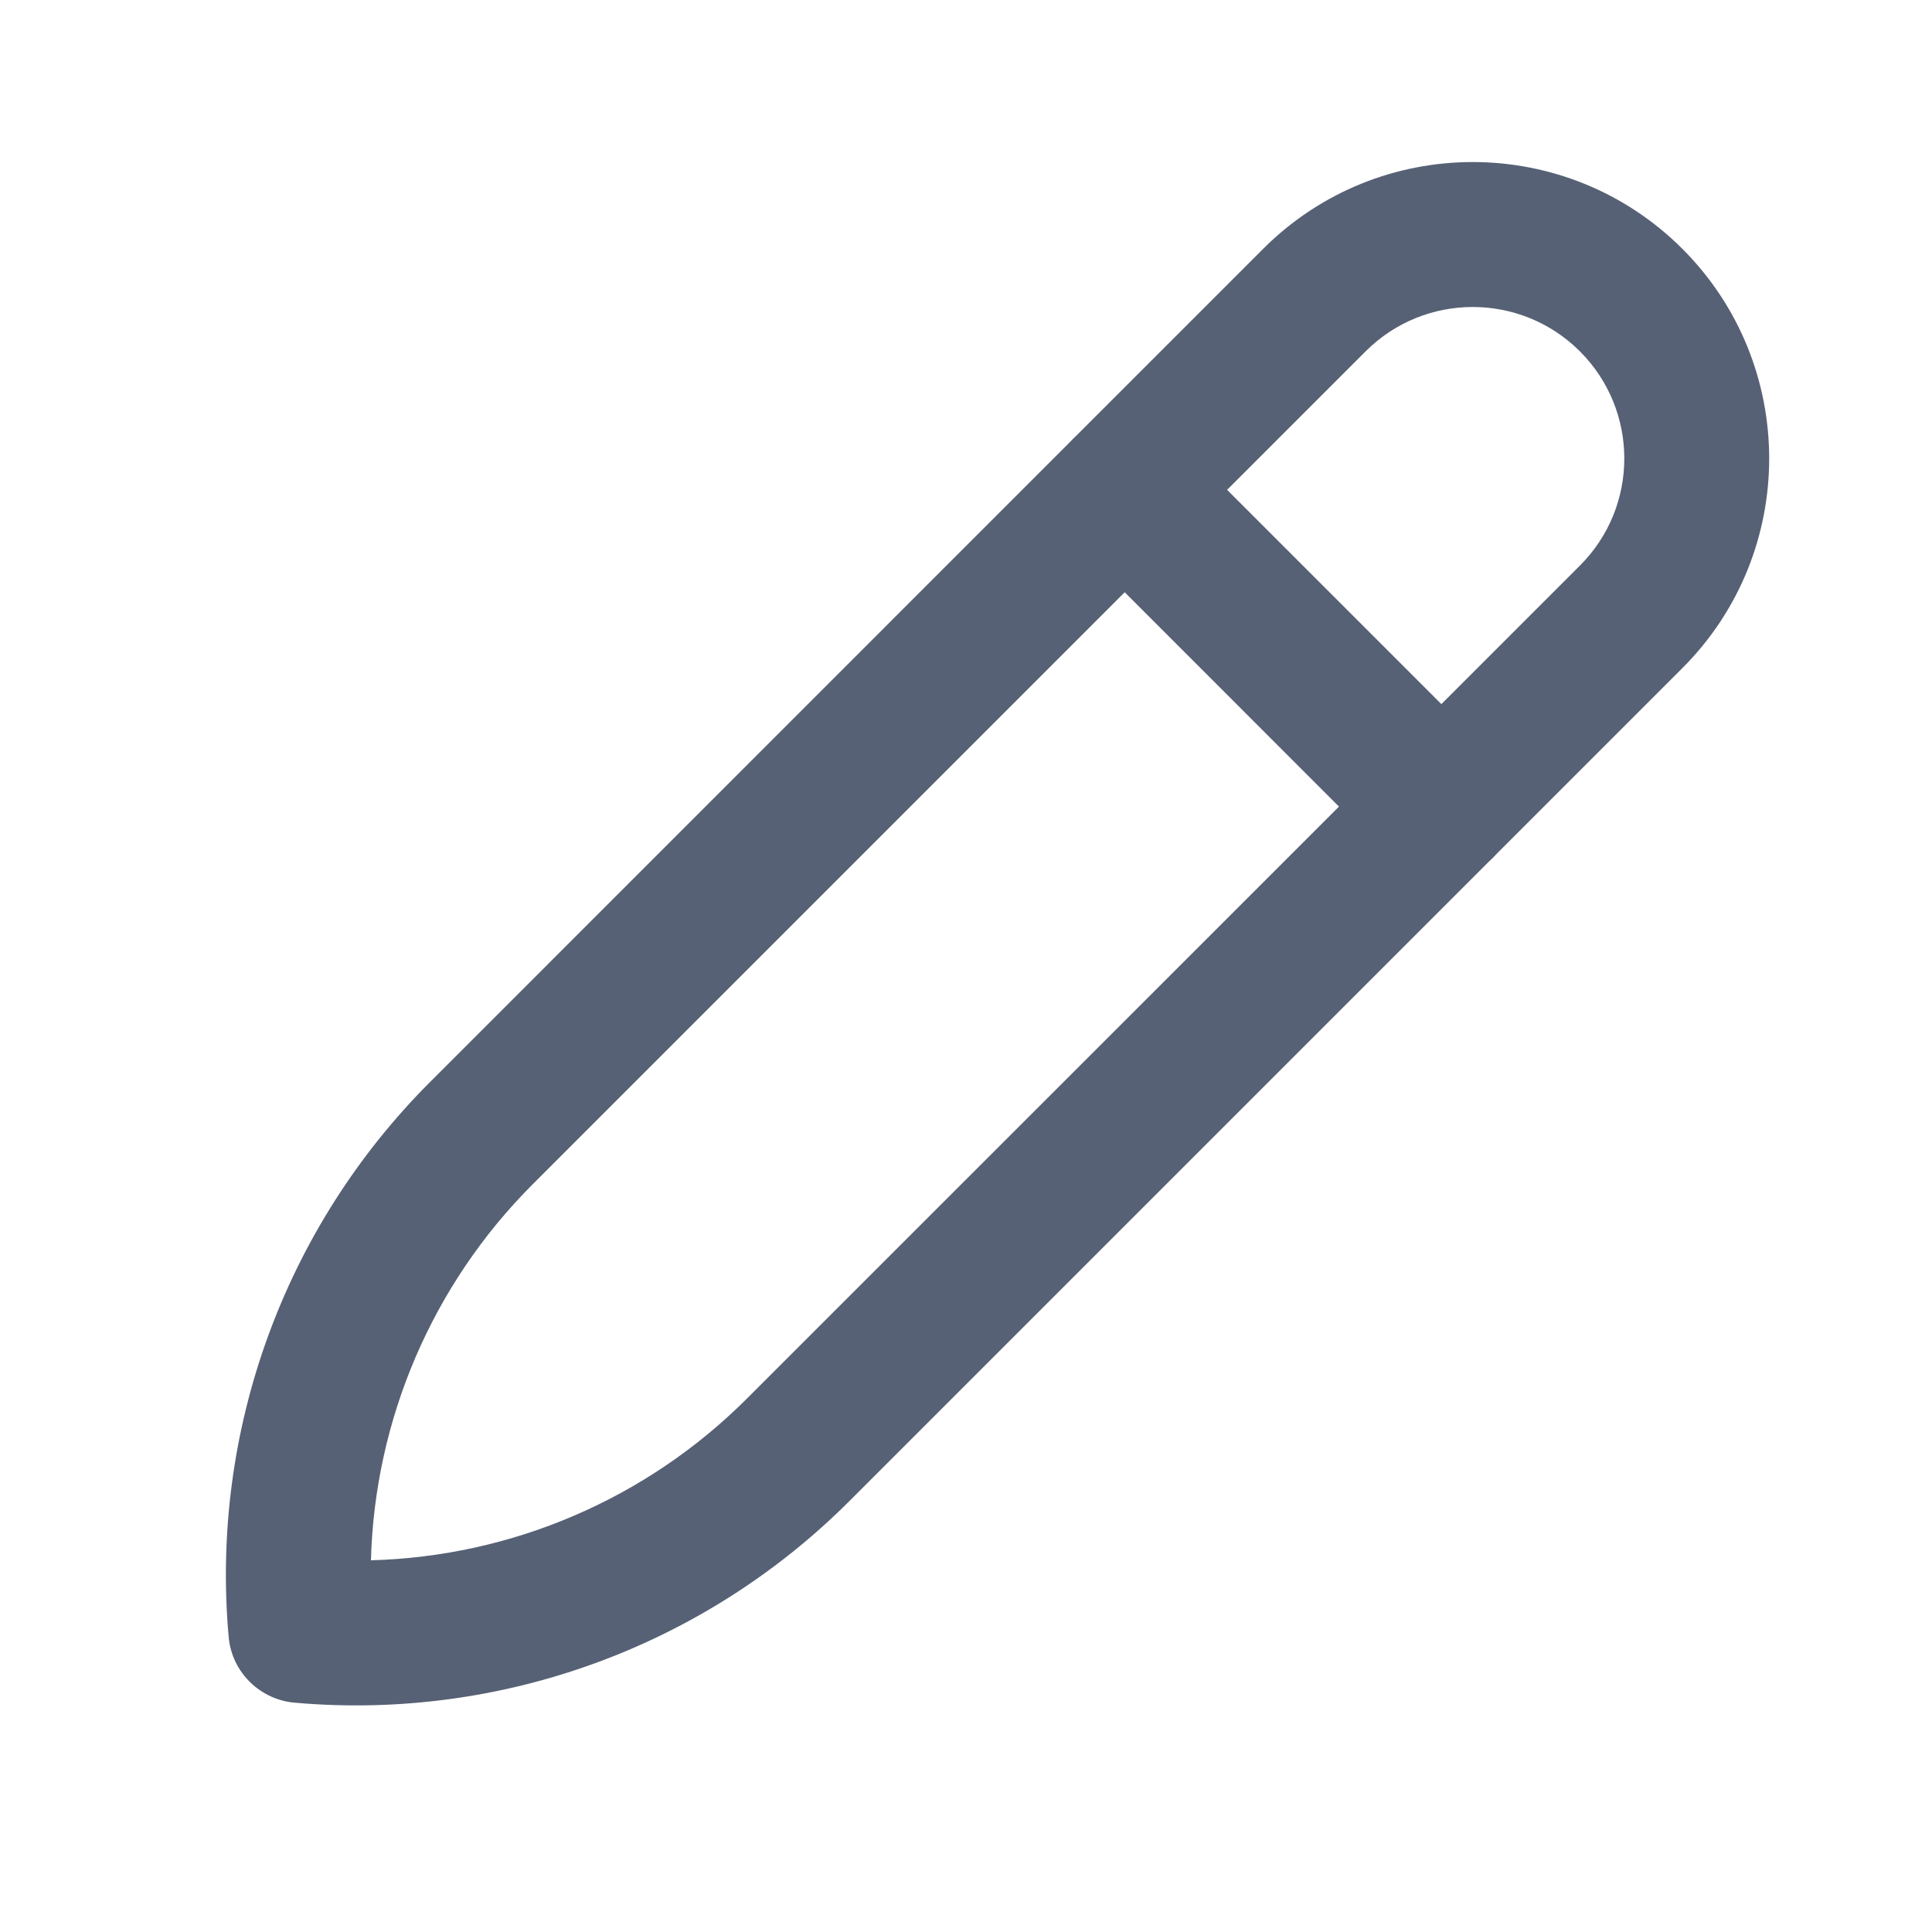
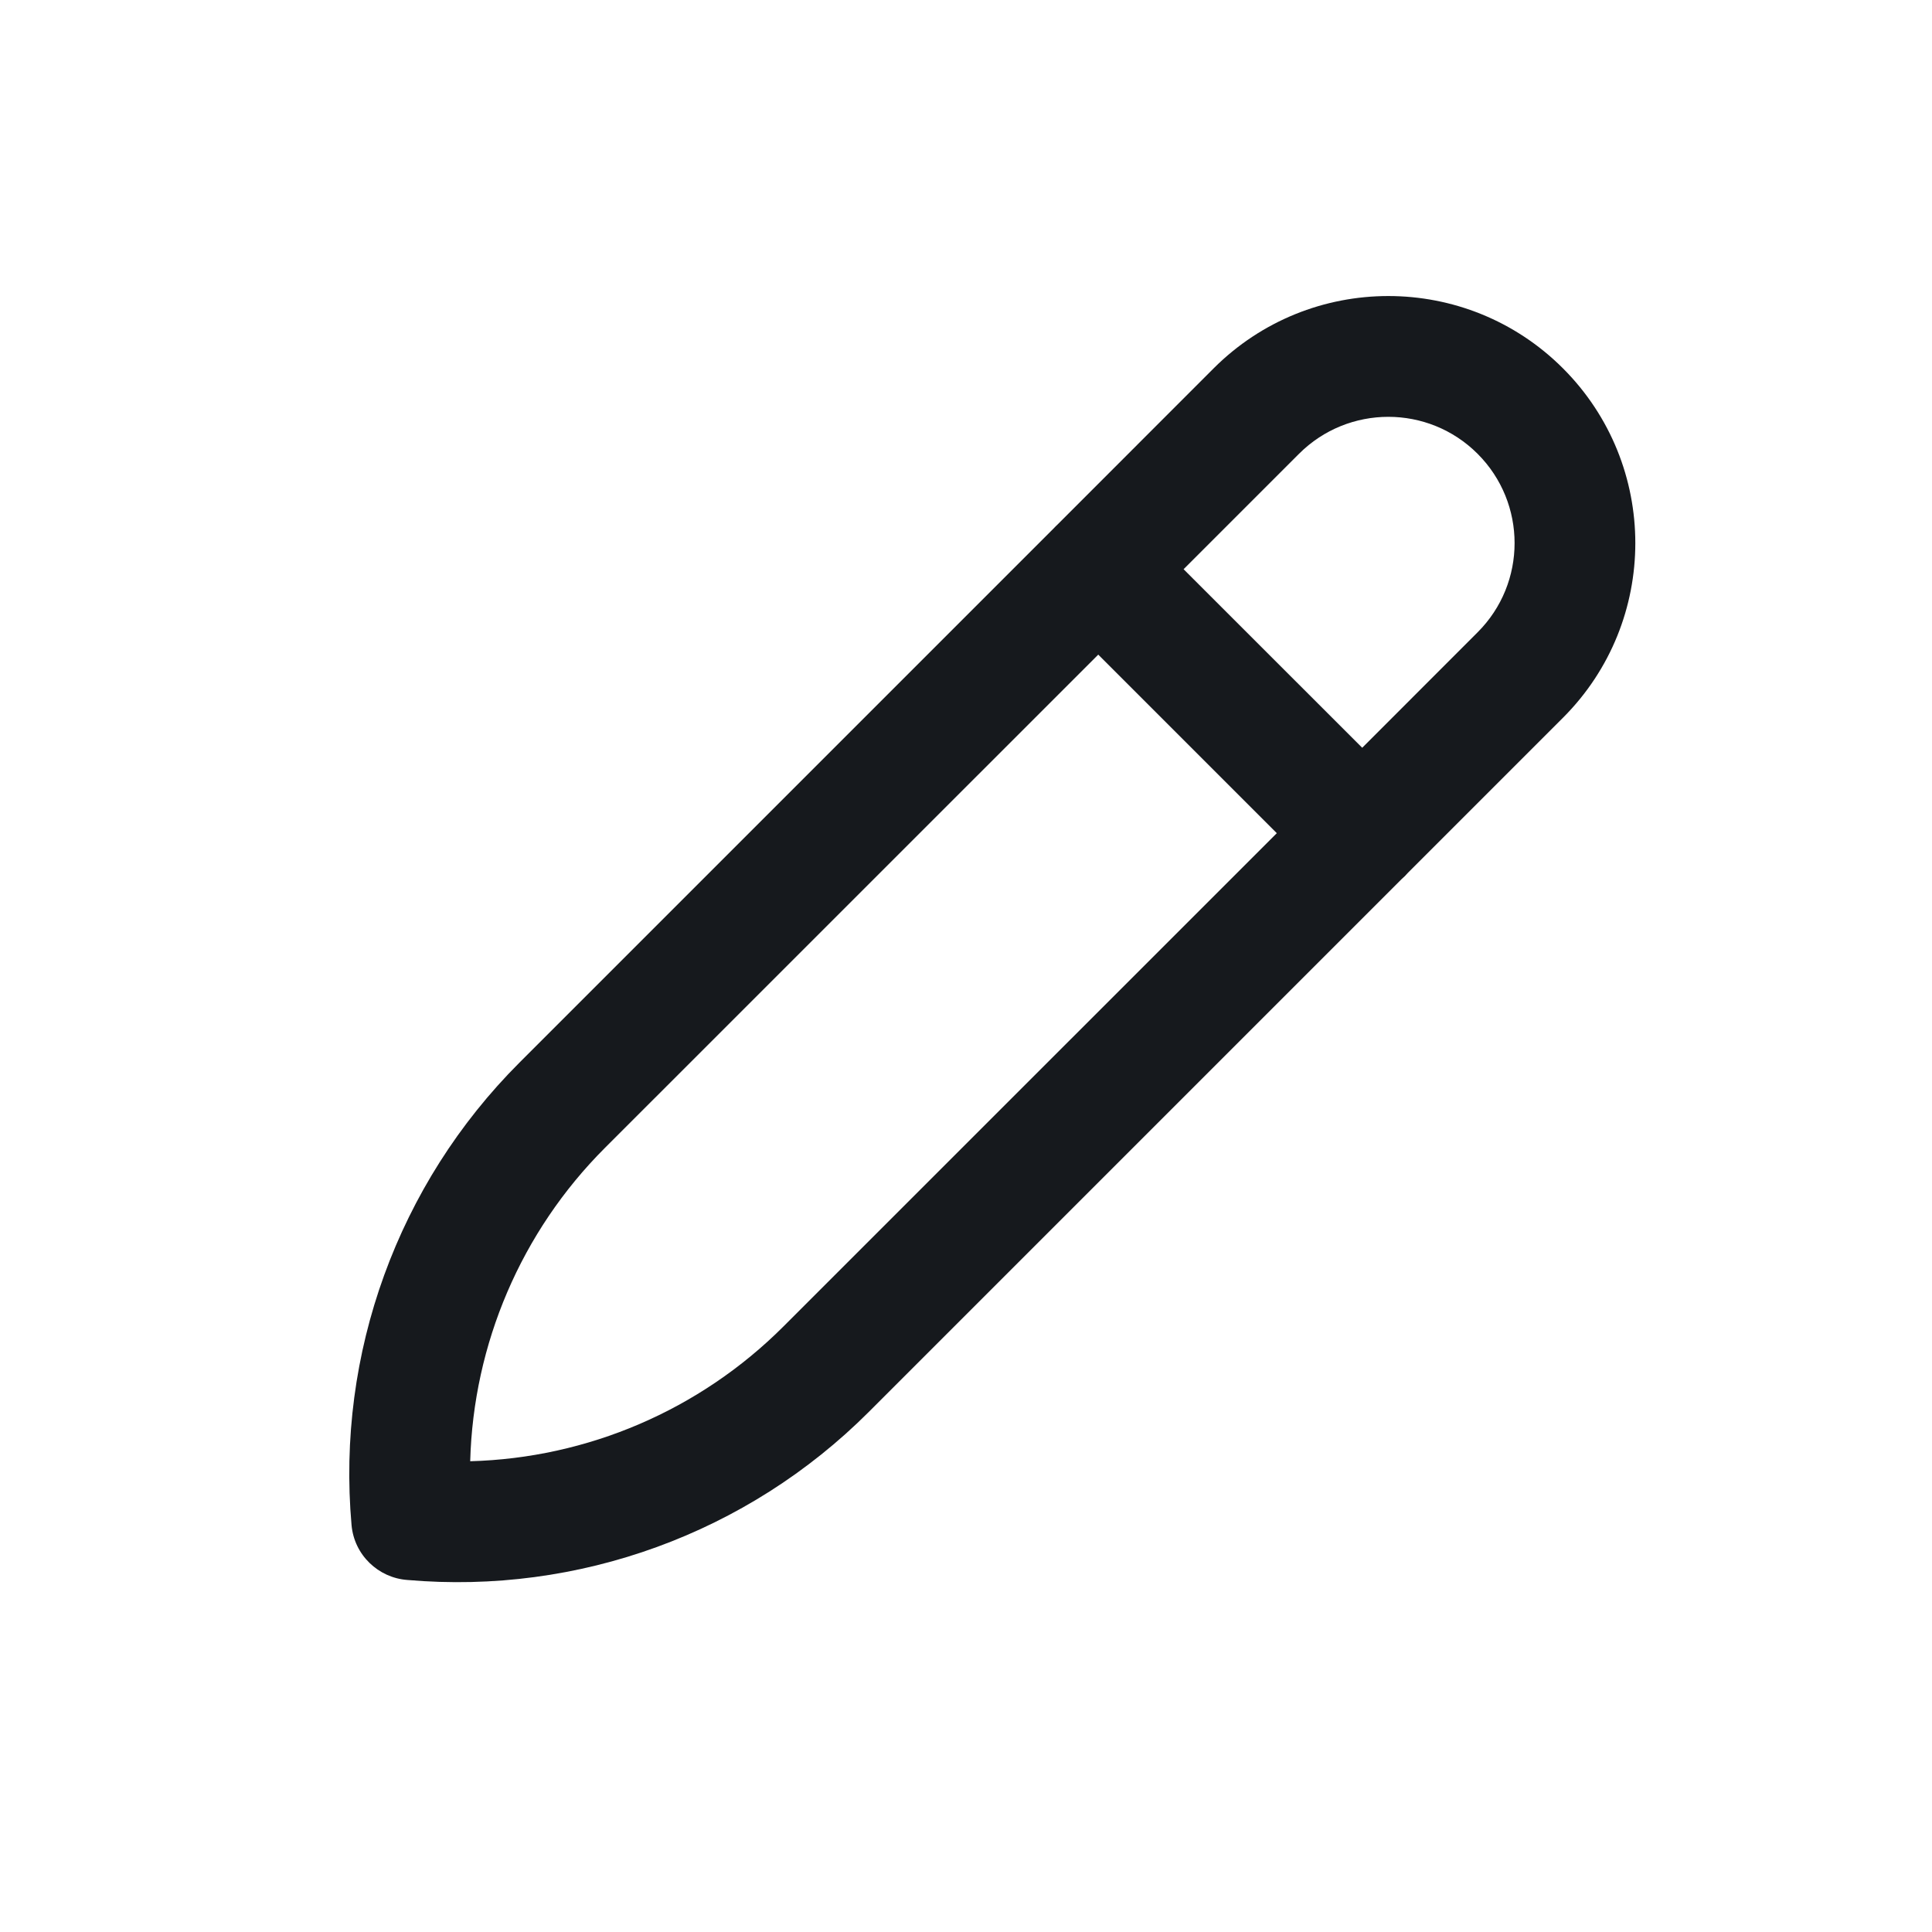
- <svg xmlns="http://www.w3.org/2000/svg" width="20" height="20" viewBox="0 0 20 20" fill="none">
-   <path fill-rule="evenodd" clip-rule="evenodd" d="M17.416 2.576C16.217 1.378 14.274 1.378 13.076 2.576L11.14 4.512C11.131 4.521 11.121 4.53 11.111 4.54C11.102 4.549 11.093 4.559 11.084 4.568L4.453 11.2C2.941 12.711 2.177 14.815 2.367 16.945C2.4 17.317 2.7 17.601 3.061 17.627C5.186 17.812 7.284 17.048 8.793 15.539L15.416 8.916C15.429 8.905 15.441 8.893 15.453 8.881C15.465 8.869 15.477 8.857 15.488 8.844L17.416 6.916C18.614 5.718 18.614 3.775 17.416 2.576ZM14.921 7.289L16.355 5.855C16.968 5.243 16.968 4.25 16.355 3.637C15.742 3.025 14.749 3.025 14.137 3.637L12.703 5.071L14.921 7.289ZM11.643 6.131L5.514 12.26C4.473 13.301 3.879 14.697 3.84 16.152C5.296 16.113 6.691 15.519 7.732 14.478L13.861 8.35L11.643 6.131Z" fill="#576175" />
+ <svg xmlns="http://www.w3.org/2000/svg" width="24" height="24" viewBox="0 0 24 24" fill="none">
+   <path fill-rule="evenodd" clip-rule="evenodd" d="M19.416 4.576C18.218 3.378 16.275 3.378 15.076 4.576L13.137 6.516C13.128 6.524 13.12 6.532 13.112 6.54C13.104 6.548 13.096 6.557 13.088 6.565L6.453 13.2C4.942 14.711 4.178 16.815 4.367 18.945C4.4 19.317 4.7 19.601 5.061 19.627C7.186 19.812 9.284 19.048 10.793 17.539L17.413 10.919C17.427 10.907 17.44 10.895 17.453 10.882C17.466 10.869 17.479 10.855 17.49 10.842L19.416 8.916C20.614 7.718 20.614 5.775 19.416 4.576ZM16.922 9.289L18.355 7.855C18.968 7.243 18.968 6.25 18.355 5.637C17.743 5.025 16.75 5.025 16.137 5.637L14.703 7.071L16.922 9.289ZM13.643 8.132L7.514 14.26C6.473 15.301 5.88 16.697 5.841 18.152C7.296 18.113 8.691 17.519 9.732 16.478L15.861 10.35L13.643 8.132Z" fill="#16191D" />
</svg>
